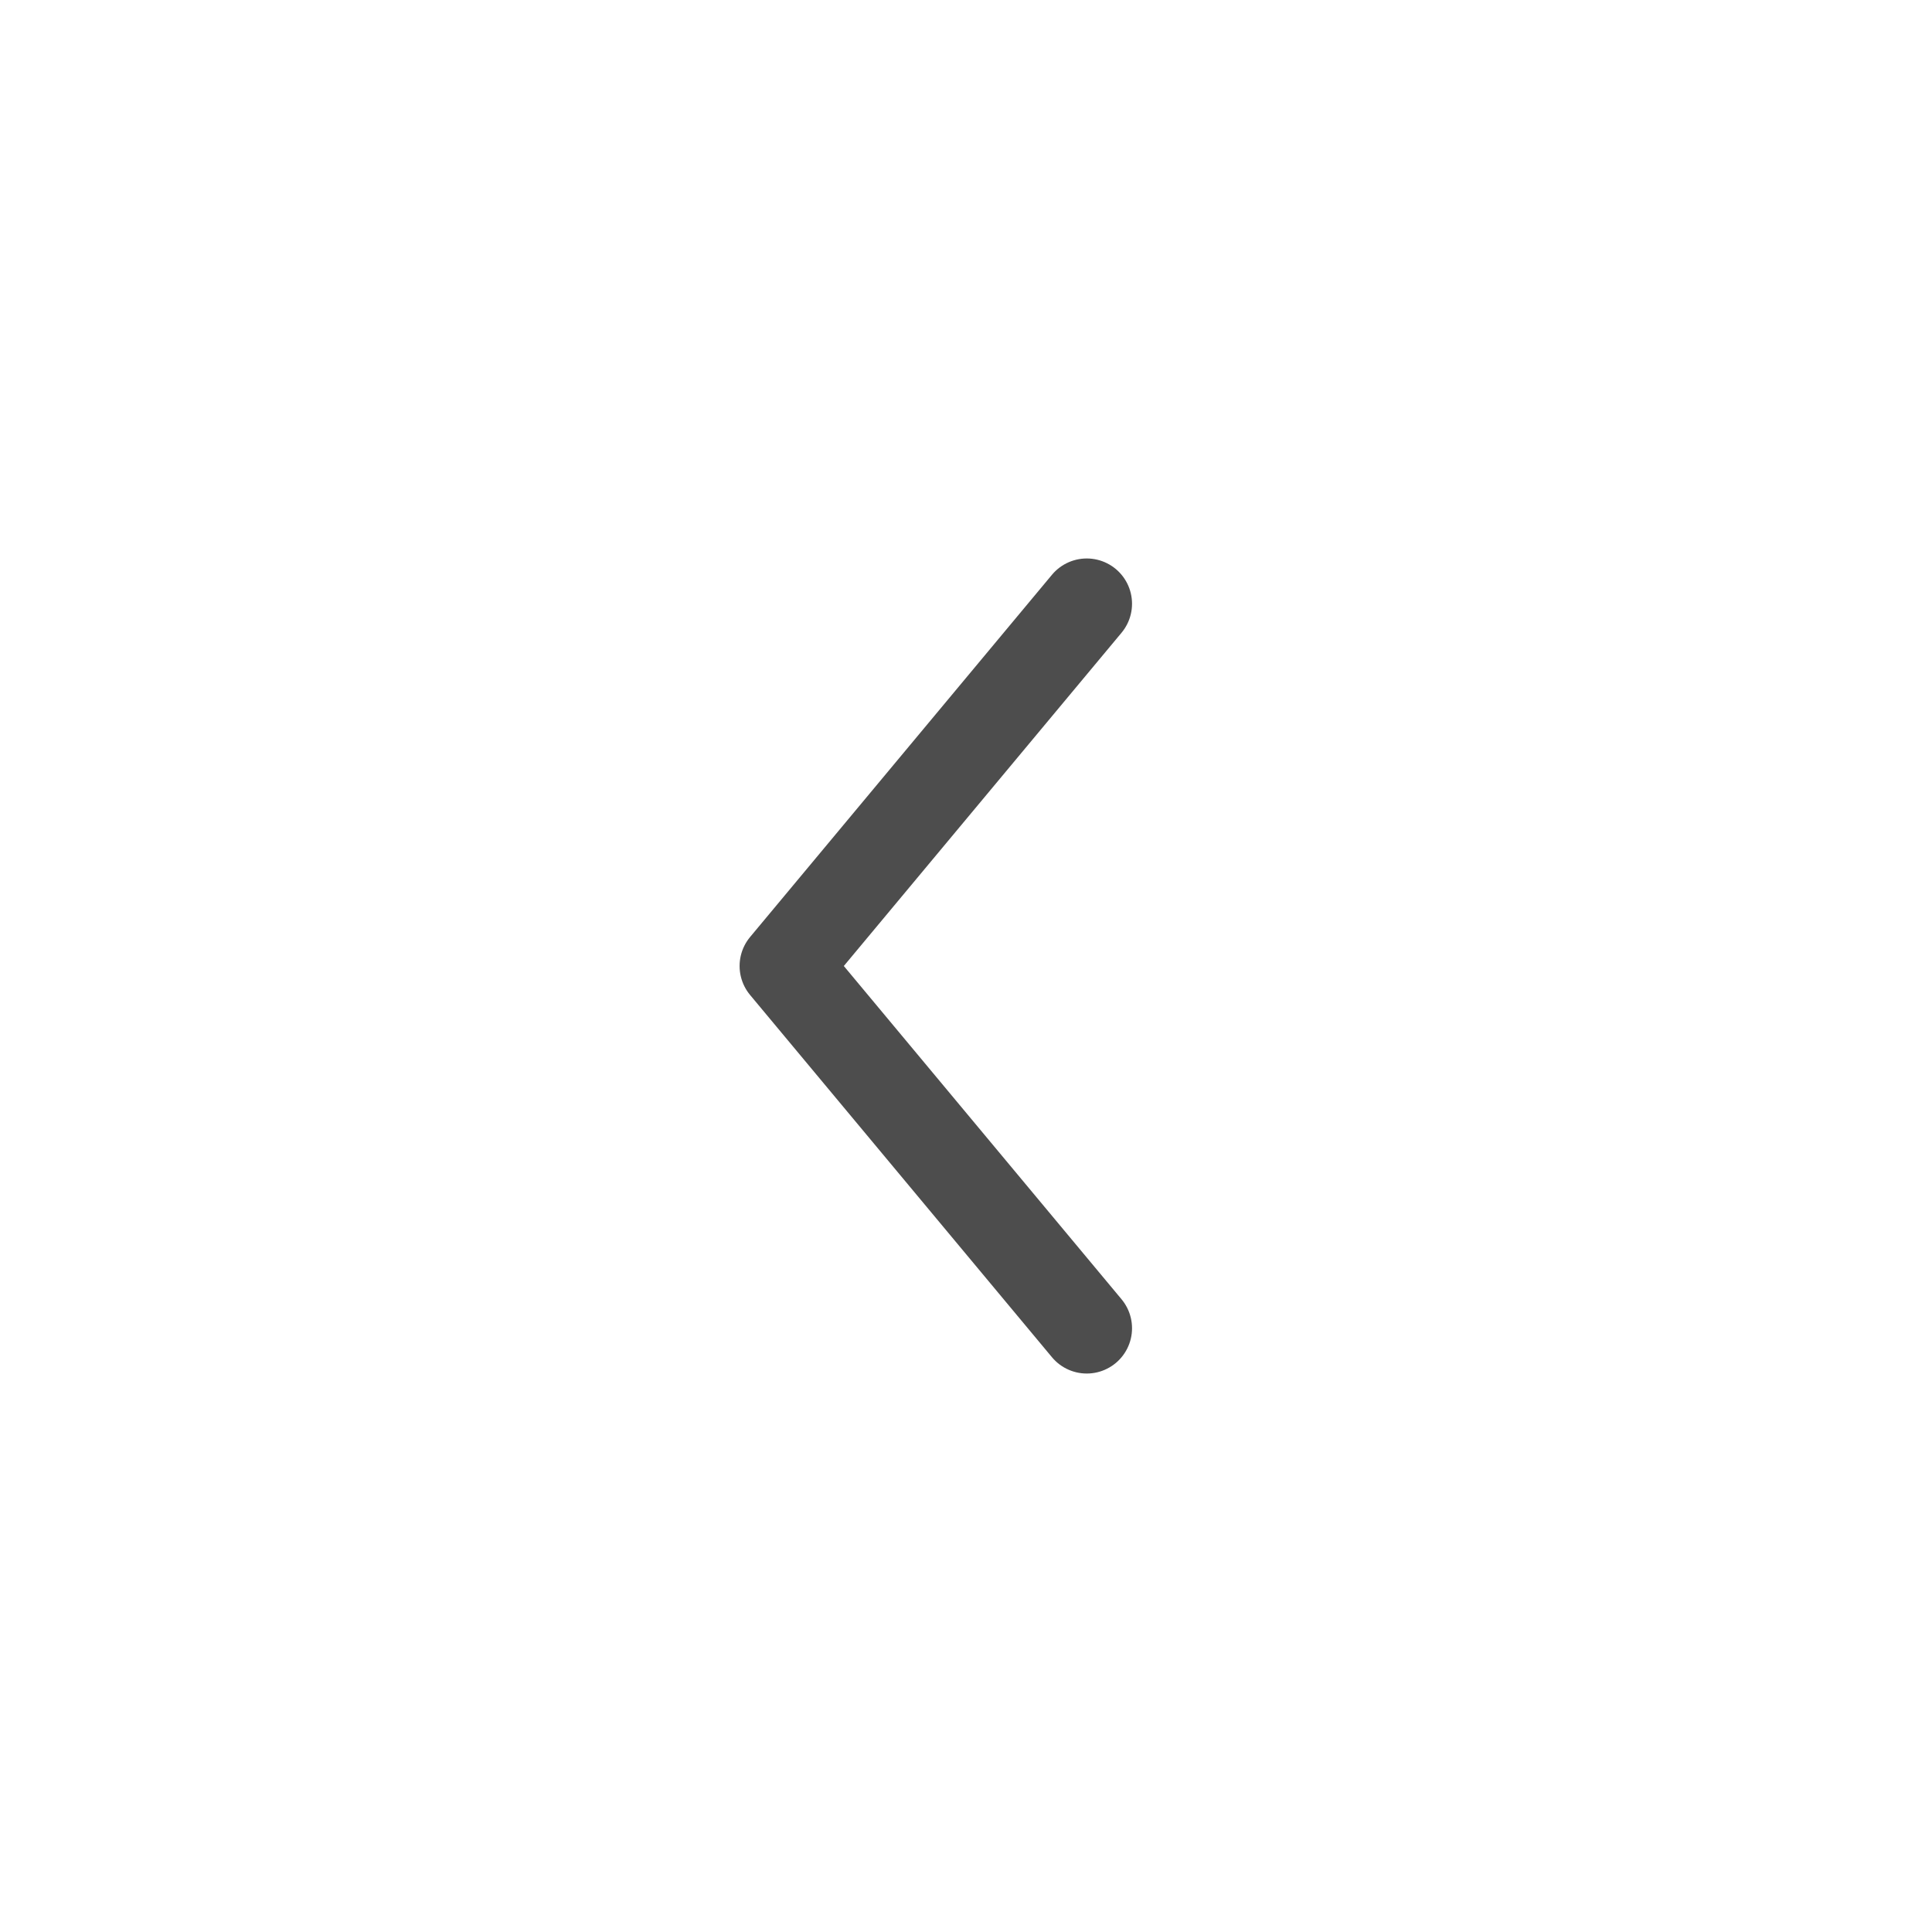
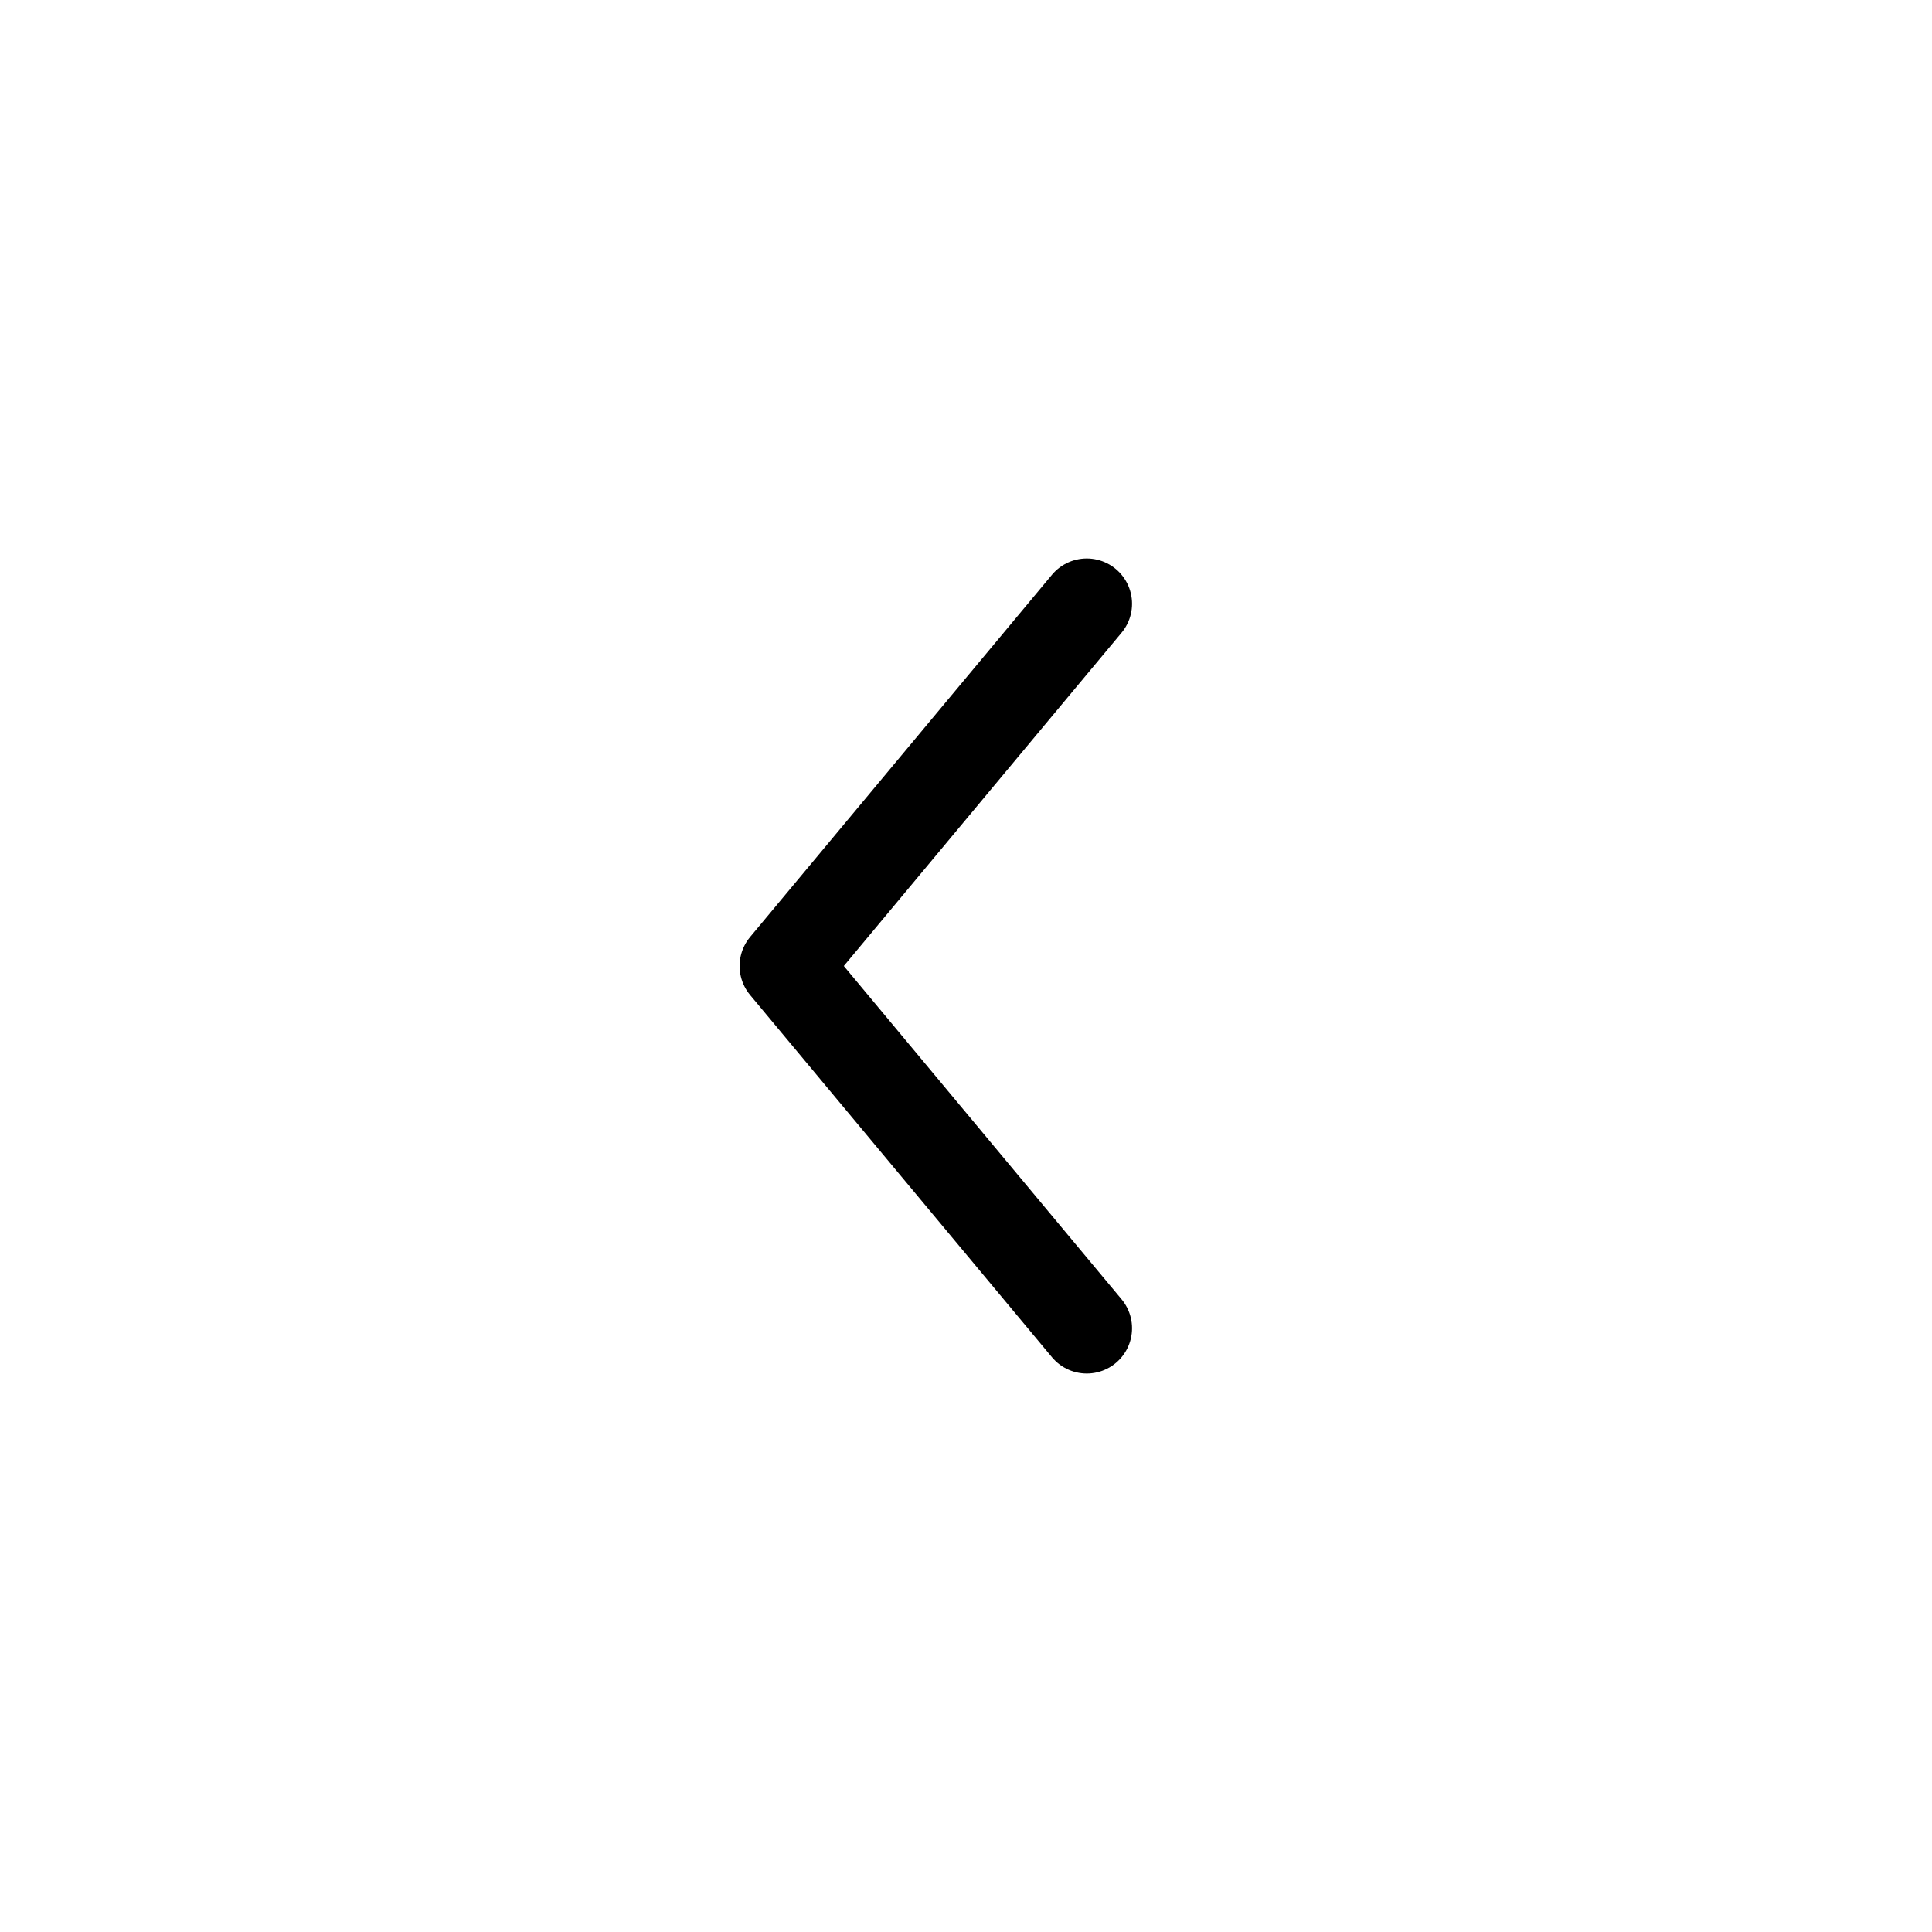
- <svg xmlns="http://www.w3.org/2000/svg" width="32" height="32" viewBox="0 0 32 32" fill="none">
-   <path d="M18 10L13 16L18 22" stroke="#4D4D4D" stroke-width="1.5" stroke-linecap="round" stroke-linejoin="round" />
+ <svg xmlns="http://www.w3.org/2000/svg" viewBox="0 0 32 32" fill="none">
+   <path d="M18 10L13 16L18 22" stroke="currentColor" stroke-width="1.5" stroke-linecap="round" stroke-linejoin="round" />
</svg>
